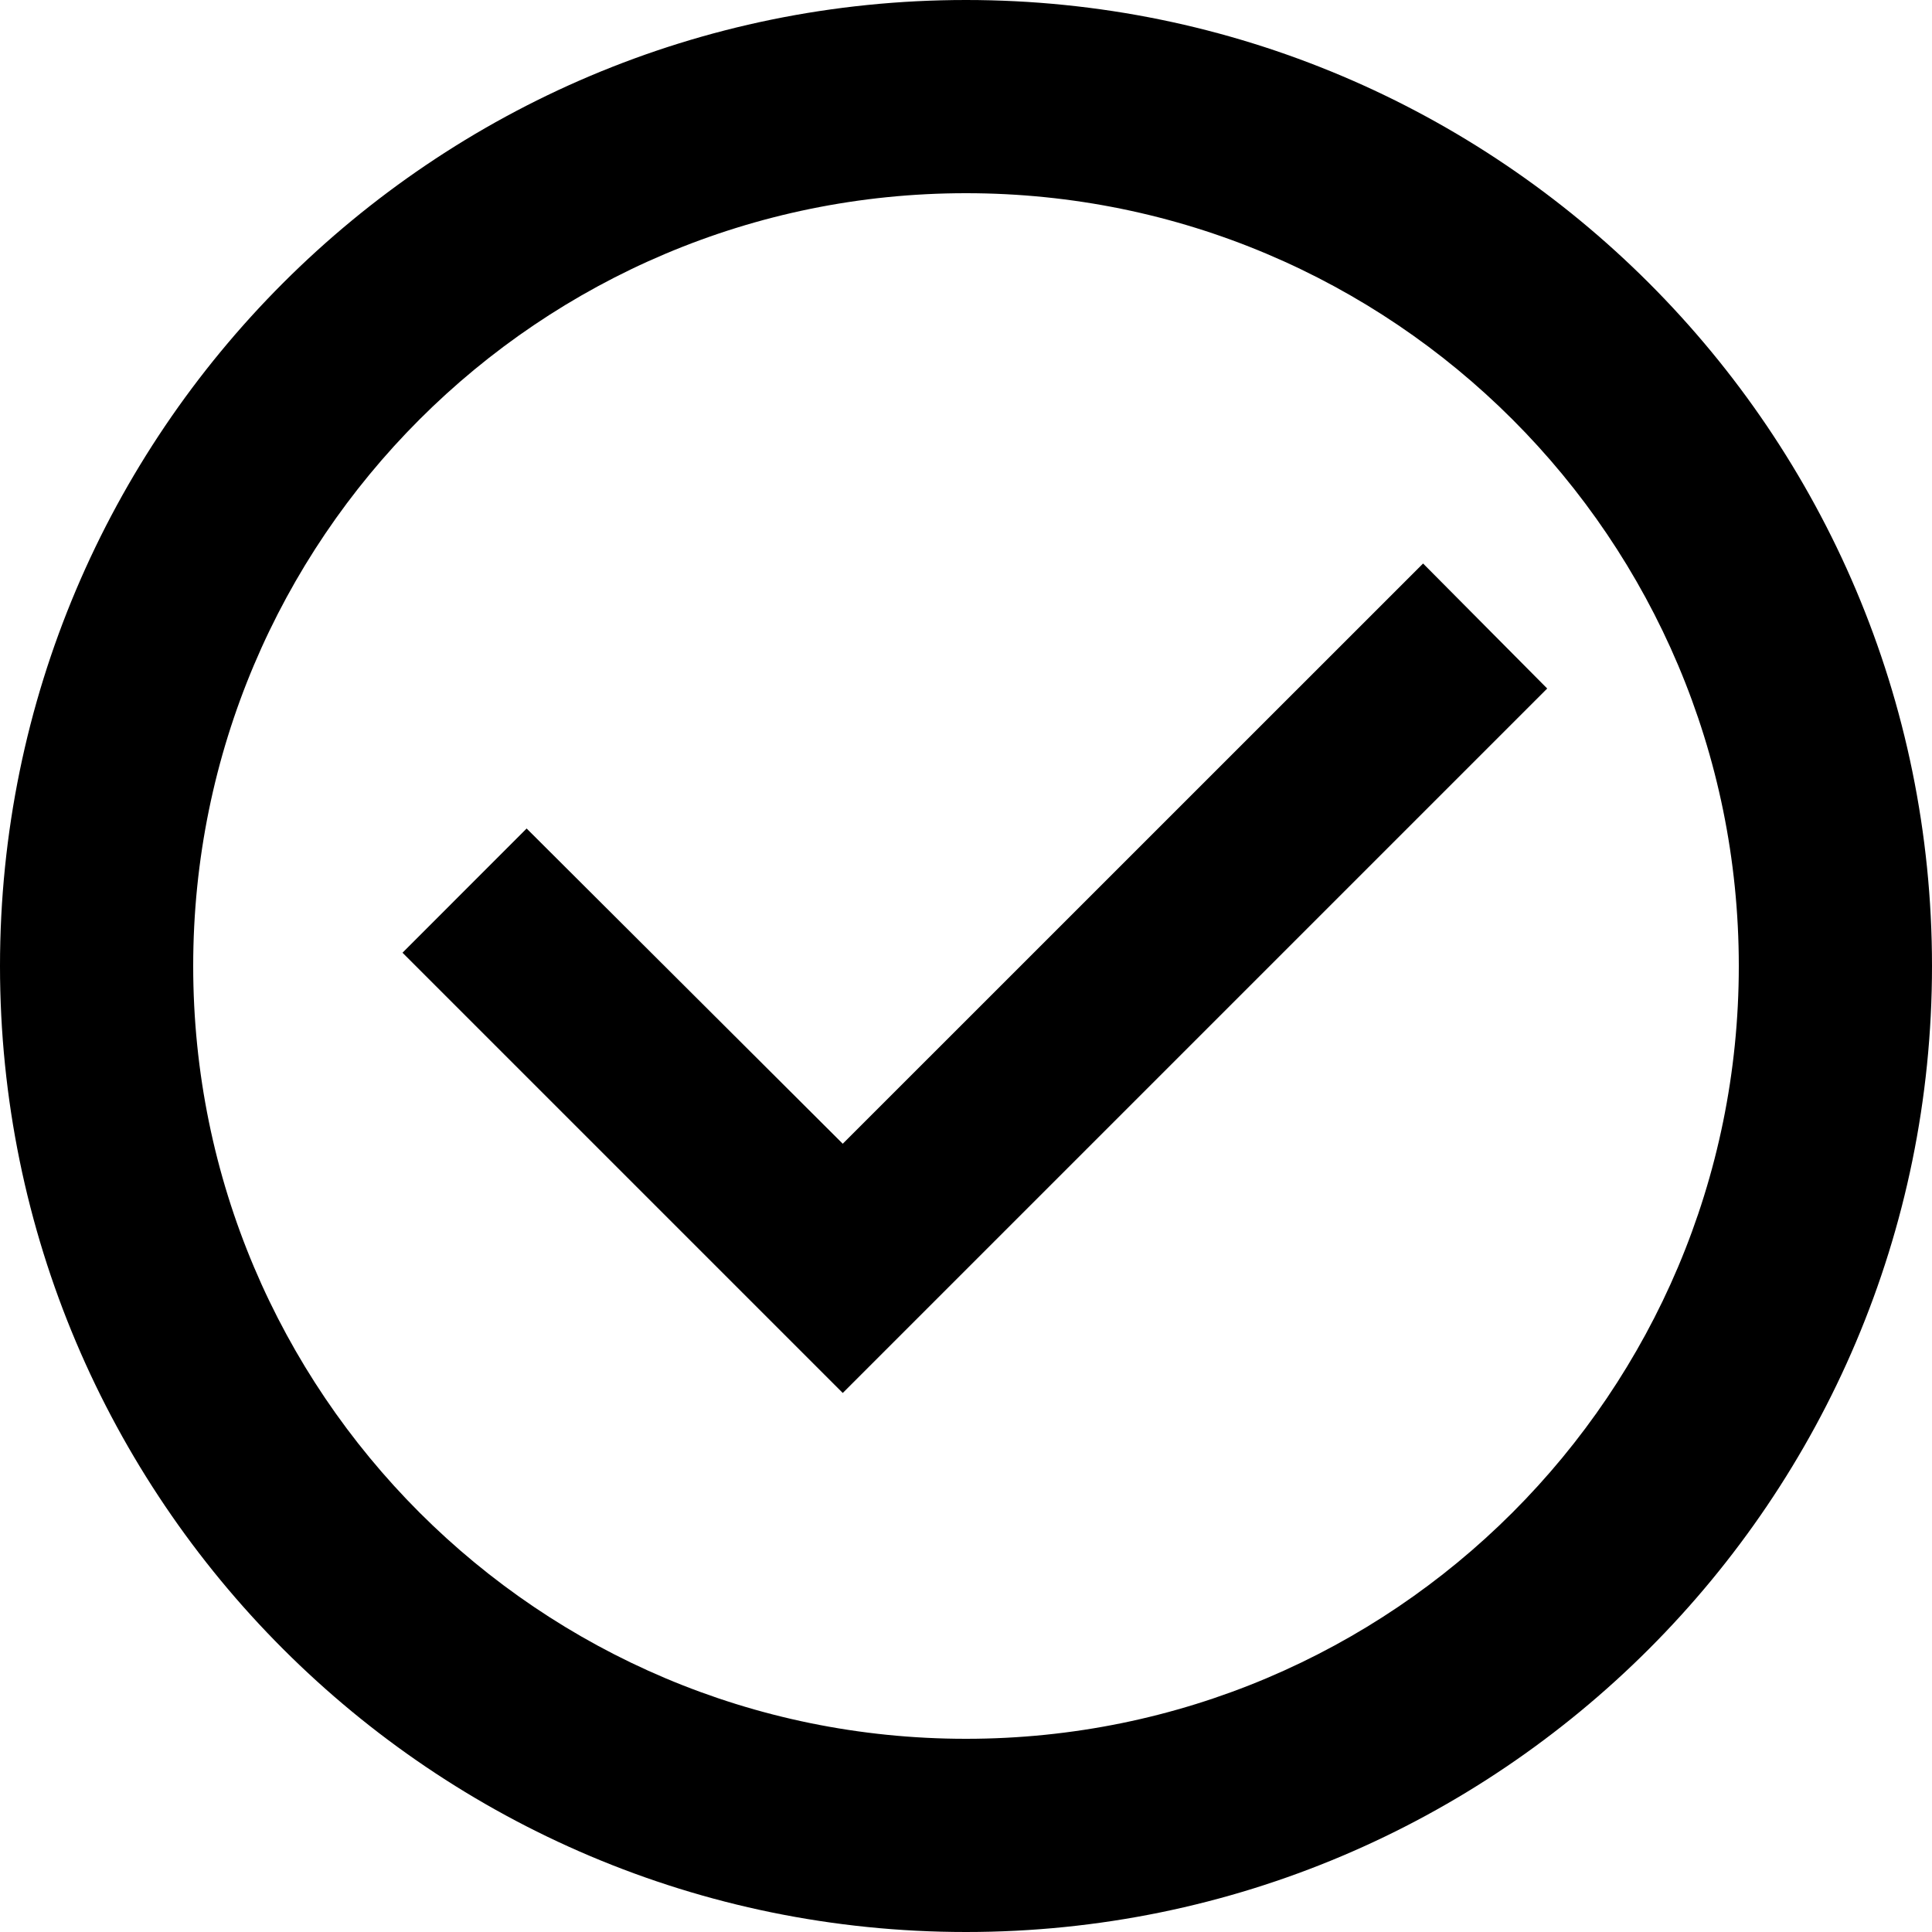
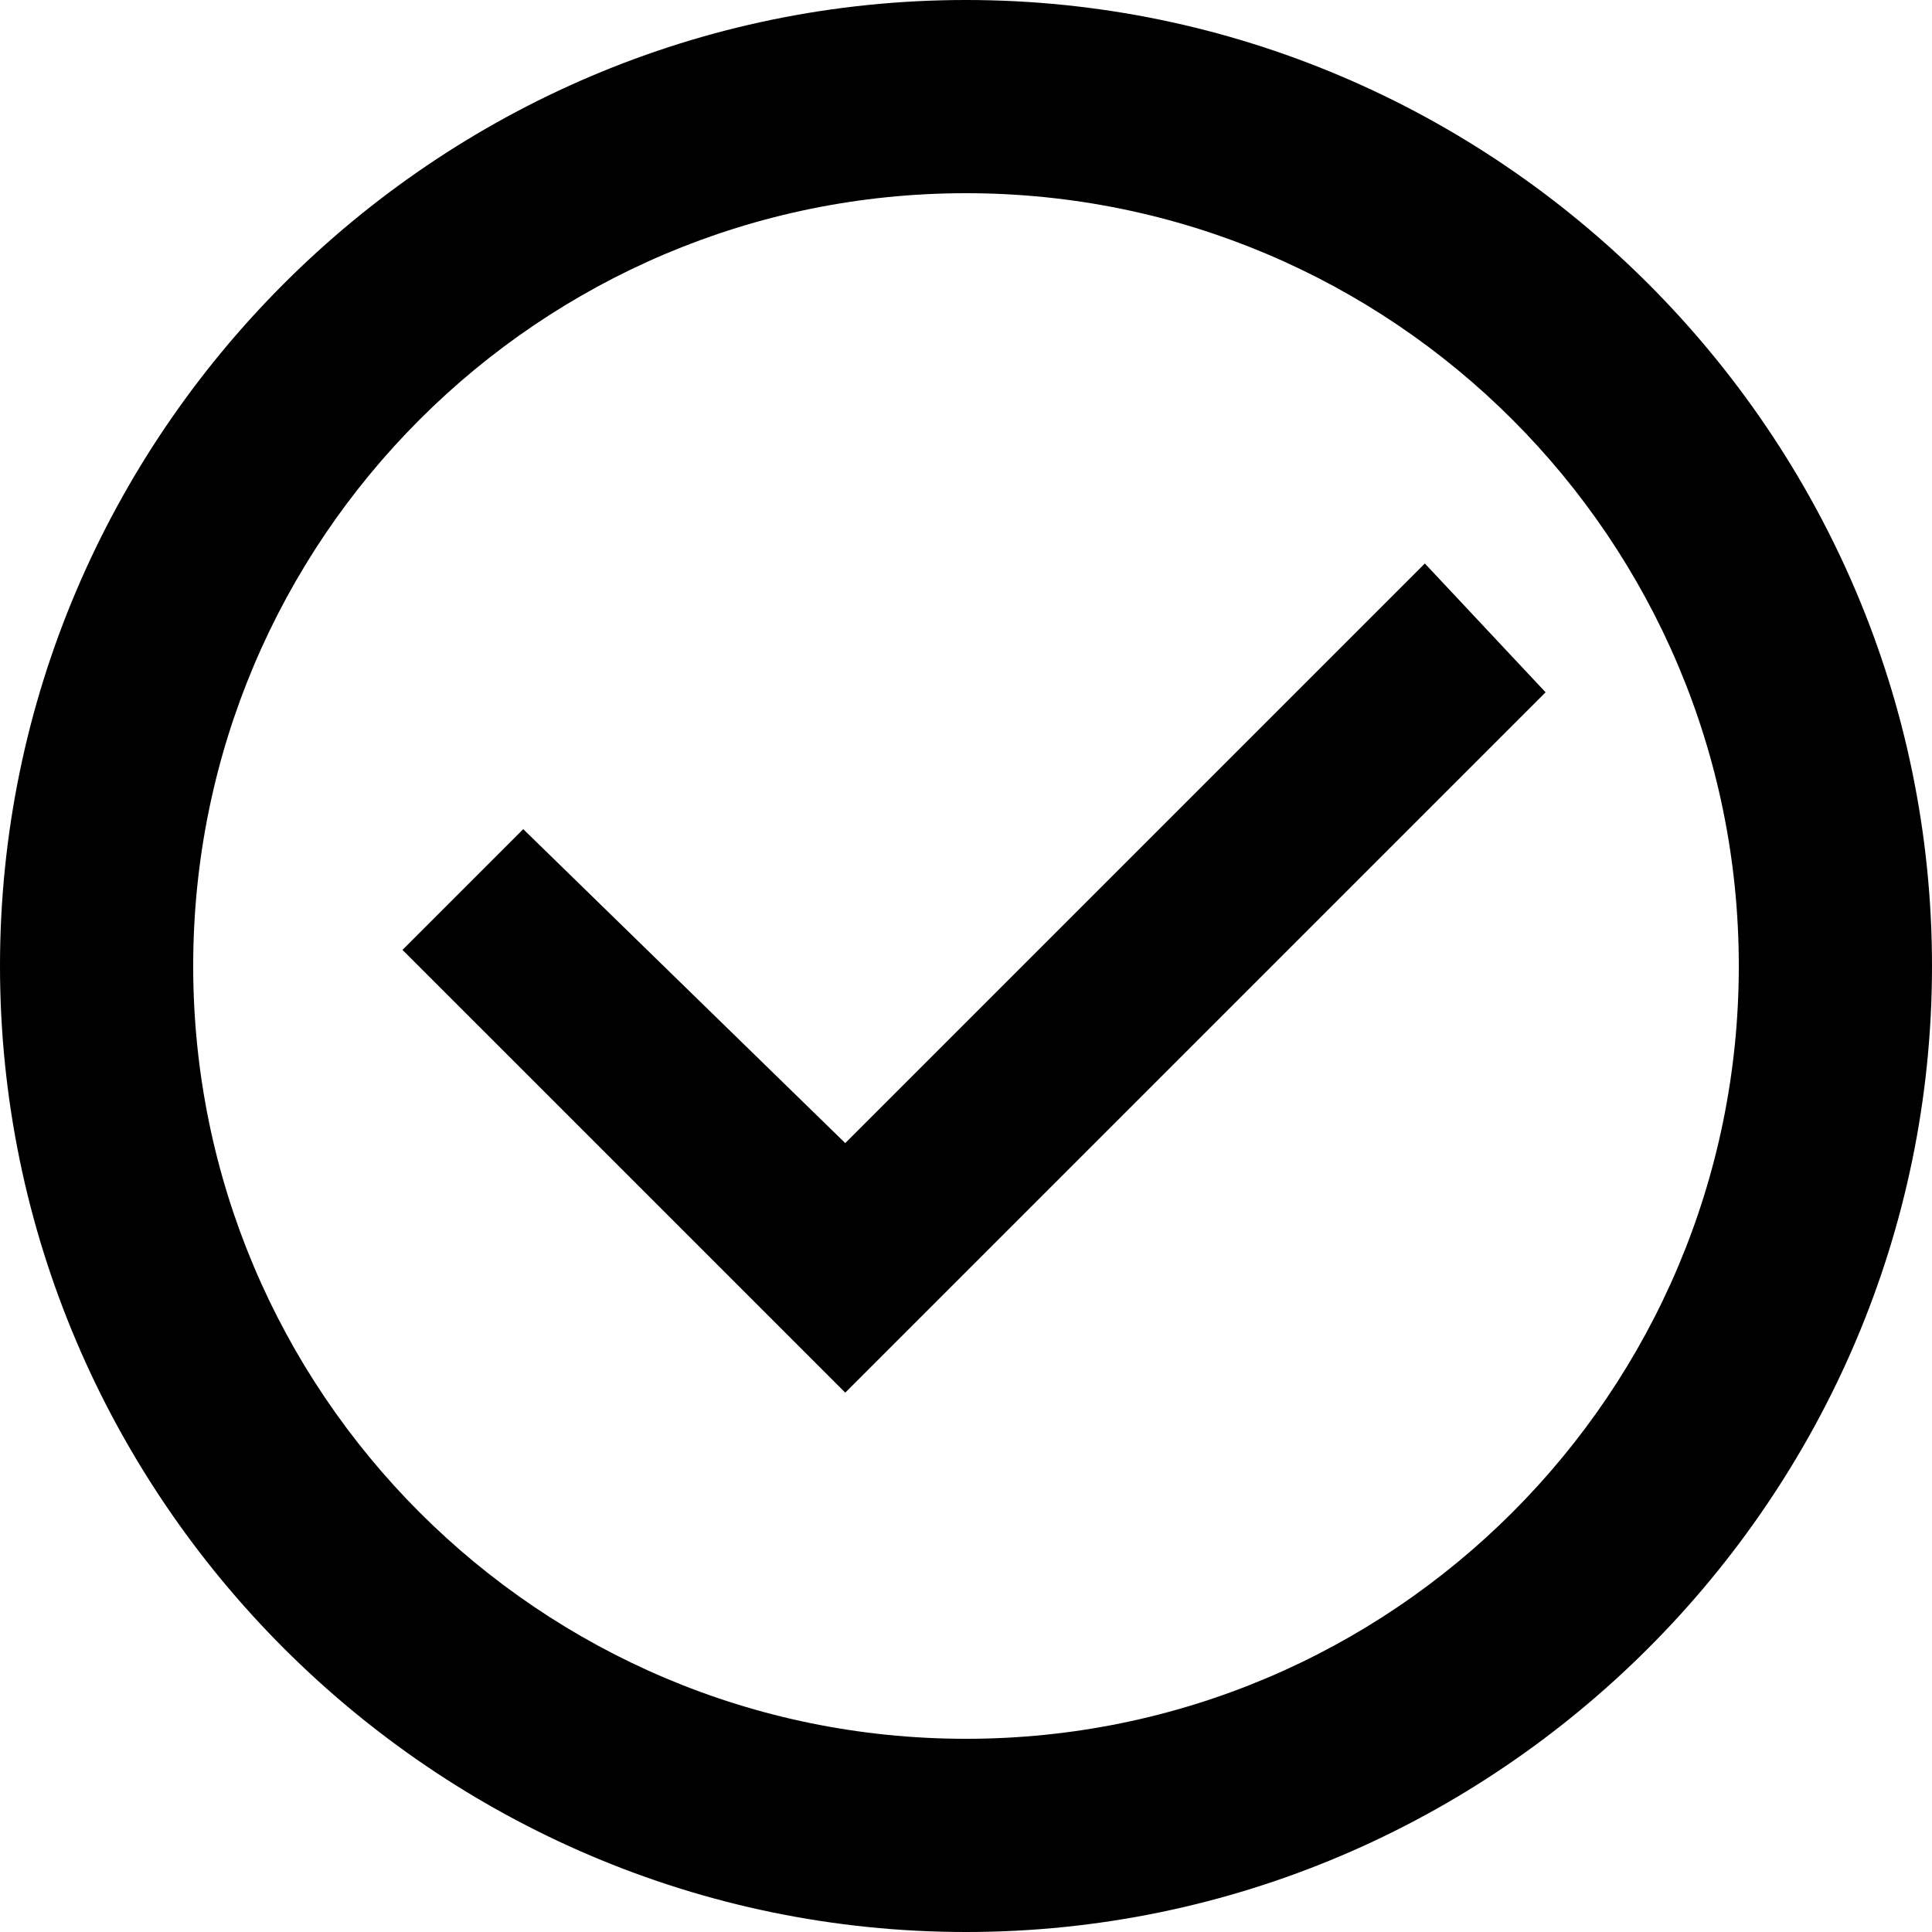
<svg xmlns="http://www.w3.org/2000/svg" width="24px" height="24px" viewBox="0 0 24 24" version="1.1">
-   <path d="M17.678,7 L10.469,14.208 L6.542,10.292 L5,11.835 L10.469,17.304 L19.22,8.553 L17.678,7 Z M12,0 C5.376,0 0,5.376 0,12 C0,18.624 5.376,24 12,24 C18.624,24 24,18.624 24,12 C24,5.376 18.624,0 12,0 Z M12,21.6 C6.696,21.6 2.4,17.304 2.4,12 C2.4,6.696 6.696,2.4 12,2.4 C17.304,2.4 21.6,6.696 21.6,12 C21.6,17.304 17.304,21.6 12,21.6 Z" id="accept-1" />
+   <path d="M 17.7 7 L 10.5 14.2 L 6.5 10.3 L 5 11.8 L 10.5 17.3 L 19.2 8.6 L 17.7 7 Z M 12 0 C 5.4 0 0 5.4 0 12 C 0 18.6 5.4 24 12 24 C 18.6 24 24 18.6 24 12 C 24 5.4 18.6 0 12 0 Z M 12 21.6 C 6.7 21.6 2.4 17.3 2.4 12 C 2.4 6.7 6.7 2.4 12 2.4 C 17.3 2.4 21.6 6.7 21.6 12 C 21.6 17.3 17.3 21.6 12 21.6 Z" />
</svg>
